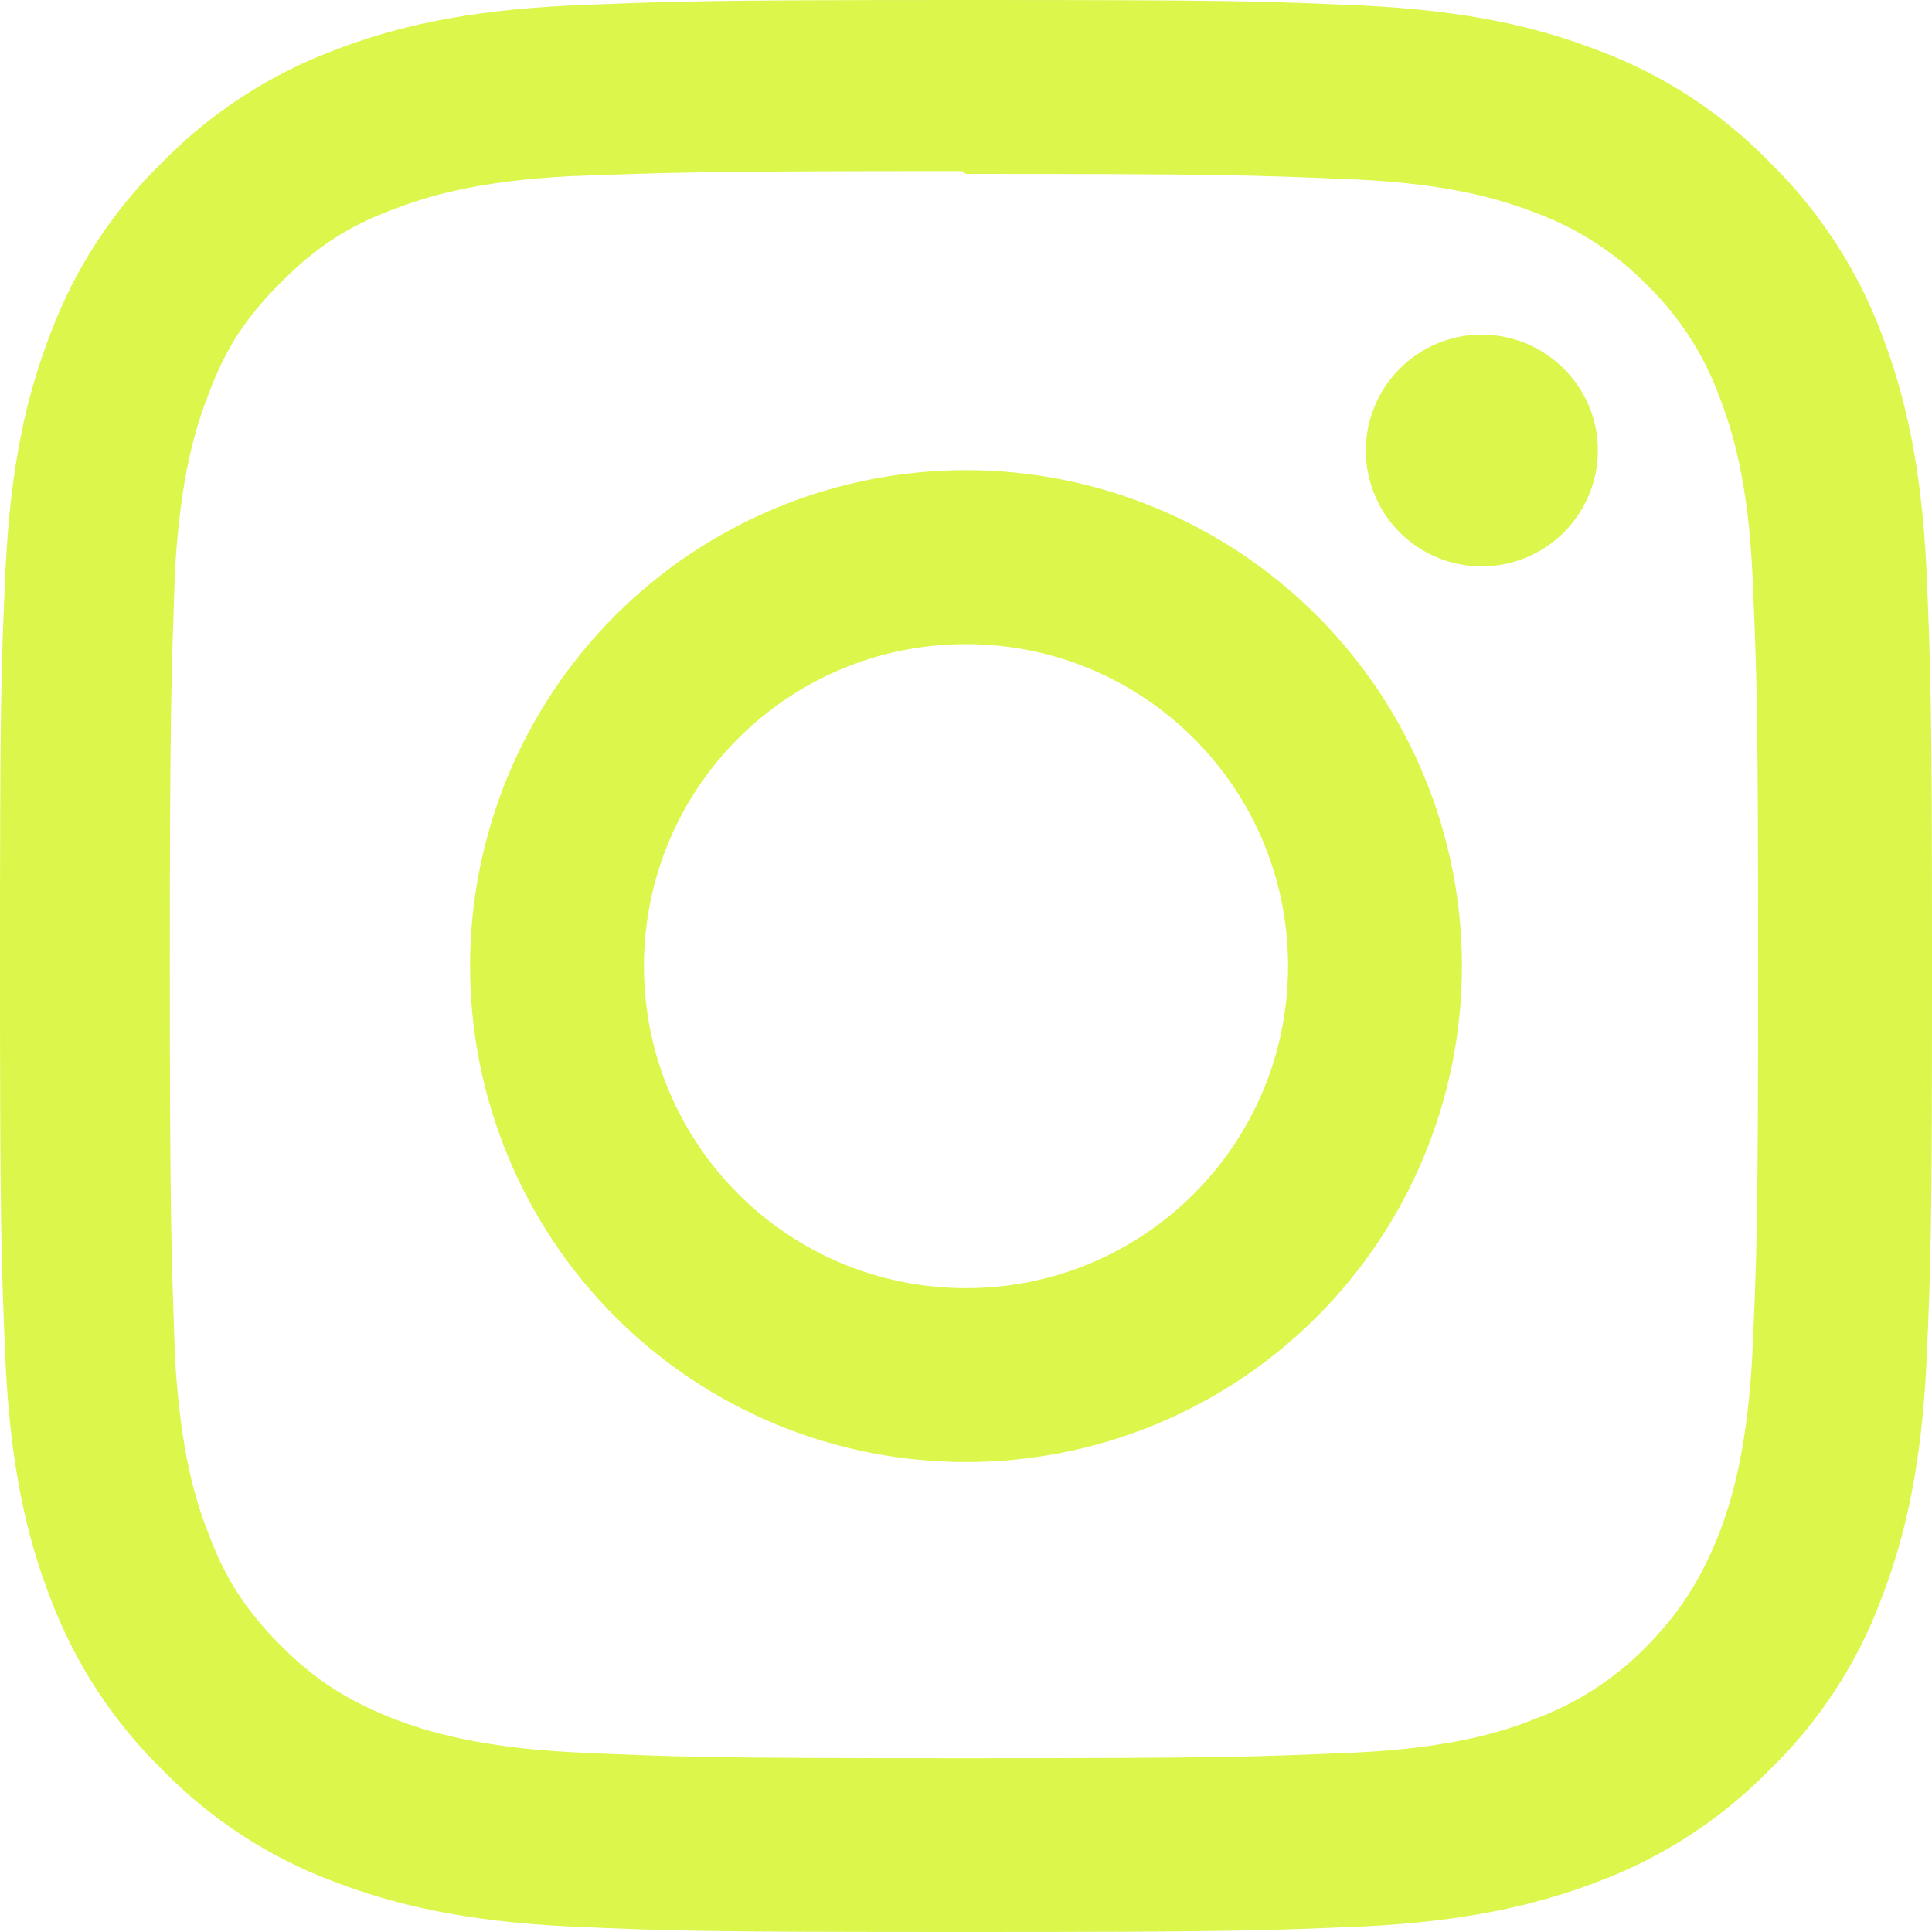
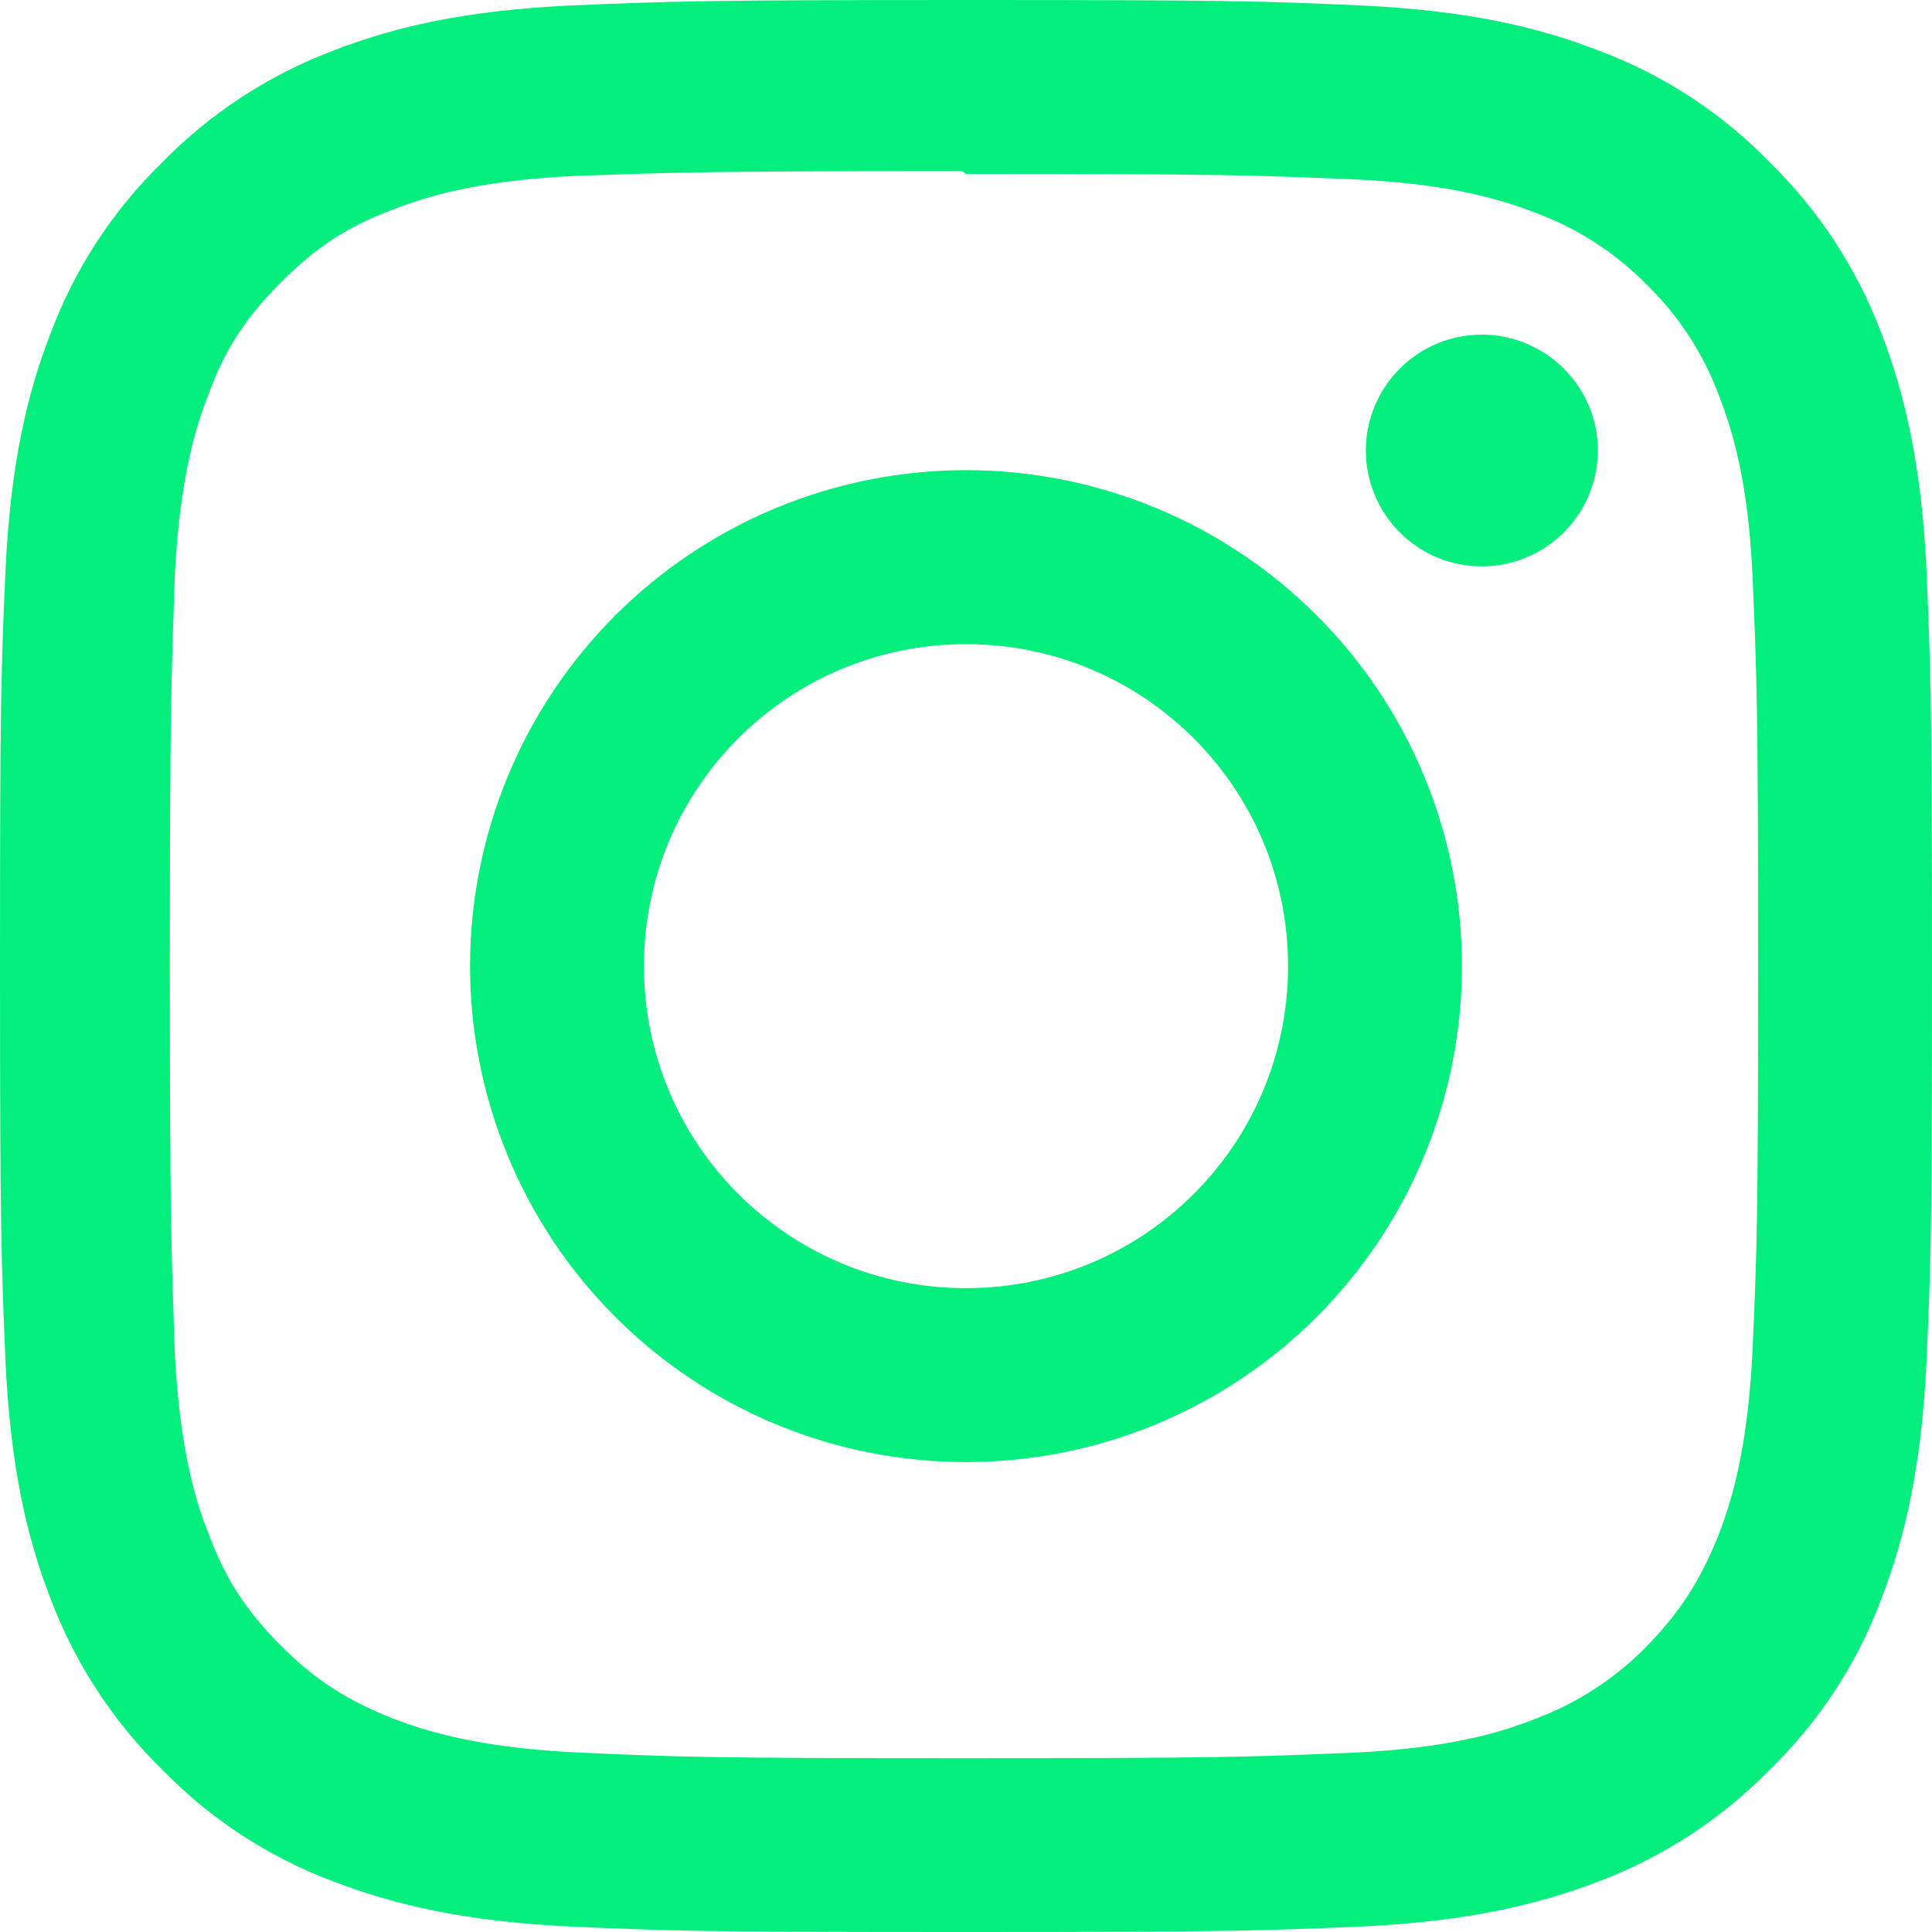
<svg xmlns="http://www.w3.org/2000/svg" width="20" height="20" viewBox="0 0 20 20" fill="none">
-   <path d="M10 0C7.282 0 6.943 0.013 5.879 0.058C4.811 0.111 4.088 0.276 3.45 0.524C2.783 0.776 2.179 1.17 1.68 1.68C1.169 2.178 0.774 2.782 0.524 3.45C0.276 4.088 0.111 4.811 0.058 5.879C0.01 6.943 0 7.282 0 10C0 12.719 0.013 13.057 0.058 14.121C0.111 15.186 0.276 15.912 0.524 16.55C0.776 17.217 1.17 17.821 1.68 18.32C2.178 18.831 2.782 19.226 3.45 19.476C4.088 19.721 4.814 19.889 5.879 19.942C6.943 19.99 7.282 20 10 20C12.719 20 13.057 19.987 14.121 19.942C15.186 19.889 15.912 19.72 16.55 19.476C17.217 19.224 17.821 18.83 18.32 18.32C18.832 17.823 19.227 17.218 19.476 16.55C19.721 15.912 19.889 15.186 19.942 14.121C19.99 13.057 20 12.719 20 10C20 7.282 19.987 6.943 19.942 5.879C19.889 4.814 19.72 4.084 19.476 3.45C19.224 2.783 18.83 2.179 18.32 1.68C17.823 1.168 17.218 0.773 16.55 0.524C15.912 0.276 15.186 0.111 14.121 0.058C13.057 0.01 12.719 0 10 0ZM10 1.8C12.67 1.8 12.989 1.813 14.044 1.858C15.017 1.904 15.547 2.067 15.899 2.204C16.334 2.365 16.728 2.62 17.052 2.952C17.383 3.275 17.638 3.668 17.797 4.102C17.934 4.454 18.097 4.984 18.142 5.957C18.187 7.012 18.2 7.332 18.2 10.001C18.2 12.67 18.187 12.989 18.139 14.044C18.086 15.018 17.924 15.548 17.787 15.899C17.597 16.369 17.386 16.697 17.037 17.052C16.712 17.382 16.319 17.636 15.884 17.797C15.537 17.935 14.999 18.097 14.022 18.143C12.962 18.188 12.649 18.201 9.973 18.201C7.296 18.201 6.984 18.188 5.922 18.139C4.949 18.087 4.412 17.924 4.06 17.787C3.585 17.598 3.259 17.387 2.91 17.038C2.558 16.686 2.335 16.351 2.162 15.885C2.022 15.538 1.862 15 1.81 14.023C1.775 12.975 1.758 12.65 1.758 9.986C1.758 7.323 1.775 6.997 1.81 5.936C1.862 4.959 2.022 4.422 2.162 4.074C2.335 3.598 2.559 3.273 2.91 2.921C3.259 2.573 3.585 2.348 4.06 2.172C4.412 2.035 4.936 1.872 5.913 1.823C6.973 1.785 7.286 1.771 9.959 1.771L10 1.8ZM10 4.867C9.326 4.867 8.658 5 8.035 5.258C7.412 5.516 6.846 5.894 6.369 6.371C5.893 6.847 5.514 7.413 5.257 8.036C4.999 8.659 4.866 9.327 4.866 10.001C4.866 10.675 4.999 11.343 5.257 11.966C5.514 12.589 5.893 13.155 6.369 13.632C6.846 14.109 7.412 14.487 8.035 14.745C8.658 15.003 9.326 15.135 10 15.135C10.674 15.135 11.342 15.003 11.965 14.745C12.588 14.487 13.154 14.109 13.631 13.632C14.107 13.155 14.486 12.589 14.743 11.966C15.001 11.343 15.134 10.675 15.134 10.001C15.134 9.327 15.001 8.659 14.743 8.036C14.486 7.413 14.107 6.847 13.631 6.371C13.154 5.894 12.588 5.516 11.965 5.258C11.342 5 10.674 4.867 10 4.867ZM10 13.335C8.157 13.335 6.666 11.844 6.666 10.001C6.666 8.159 8.157 6.668 10 6.668C11.843 6.668 13.334 8.159 13.334 10.001C13.334 11.844 11.843 13.335 10 13.335ZM16.541 4.662C16.541 4.981 16.414 5.286 16.188 5.512C15.963 5.737 15.657 5.863 15.339 5.863C15.181 5.863 15.025 5.832 14.88 5.772C14.734 5.712 14.602 5.623 14.491 5.512C14.379 5.401 14.291 5.268 14.231 5.123C14.17 4.977 14.139 4.821 14.139 4.664C14.139 4.506 14.17 4.35 14.231 4.205C14.291 4.059 14.379 3.927 14.491 3.816C14.602 3.704 14.734 3.616 14.88 3.555C15.025 3.495 15.181 3.464 15.339 3.464C15.999 3.464 16.541 4.002 16.541 4.662Z" fill="#DCF64B" />
+   <path d="M10 0C7.282 0 6.943 0.013 5.879 0.058C4.811 0.111 4.088 0.276 3.45 0.524C2.783 0.776 2.179 1.17 1.68 1.68C1.169 2.178 0.774 2.782 0.524 3.45C0.276 4.088 0.111 4.811 0.058 5.879C0.01 6.943 0 7.282 0 10C0 12.719 0.013 13.057 0.058 14.121C0.111 15.186 0.276 15.912 0.524 16.55C0.776 17.217 1.17 17.821 1.68 18.32C2.178 18.831 2.782 19.226 3.45 19.476C4.088 19.721 4.814 19.889 5.879 19.942C6.943 19.99 7.282 20 10 20C12.719 20 13.057 19.987 14.121 19.942C15.186 19.889 15.912 19.72 16.55 19.476C17.217 19.224 17.821 18.83 18.32 18.32C18.832 17.823 19.227 17.218 19.476 16.55C19.721 15.912 19.889 15.186 19.942 14.121C19.99 13.057 20 12.719 20 10C20 7.282 19.987 6.943 19.942 5.879C19.889 4.814 19.72 4.084 19.476 3.45C19.224 2.783 18.83 2.179 18.32 1.68C17.823 1.168 17.218 0.773 16.55 0.524C15.912 0.276 15.186 0.111 14.121 0.058C13.057 0.01 12.719 0 10 0ZM10 1.8C12.67 1.8 12.989 1.813 14.044 1.858C15.017 1.904 15.547 2.067 15.899 2.204C16.334 2.365 16.728 2.62 17.052 2.952C17.383 3.275 17.638 3.668 17.797 4.102C17.934 4.454 18.097 4.984 18.142 5.957C18.187 7.012 18.2 7.332 18.2 10.001C18.2 12.67 18.187 12.989 18.139 14.044C18.086 15.018 17.924 15.548 17.787 15.899C17.597 16.369 17.386 16.697 17.037 17.052C16.712 17.382 16.319 17.636 15.884 17.797C15.537 17.935 14.999 18.097 14.022 18.143C12.962 18.188 12.649 18.201 9.973 18.201C7.296 18.201 6.984 18.188 5.922 18.139C4.949 18.087 4.412 17.924 4.06 17.787C3.585 17.598 3.259 17.387 2.91 17.038C2.558 16.686 2.335 16.351 2.162 15.885C2.022 15.538 1.862 15 1.81 14.023C1.775 12.975 1.758 12.65 1.758 9.986C1.758 7.323 1.775 6.997 1.81 5.936C1.862 4.959 2.022 4.422 2.162 4.074C2.335 3.598 2.559 3.273 2.91 2.921C3.259 2.573 3.585 2.348 4.06 2.172C4.412 2.035 4.936 1.872 5.913 1.823C6.973 1.785 7.286 1.771 9.959 1.771L10 1.8ZM10 4.867C9.326 4.867 8.658 5 8.035 5.258C7.412 5.516 6.846 5.894 6.369 6.371C5.893 6.847 5.514 7.413 5.257 8.036C4.999 8.659 4.866 9.327 4.866 10.001C4.866 10.675 4.999 11.343 5.257 11.966C5.514 12.589 5.893 13.155 6.369 13.632C6.846 14.109 7.412 14.487 8.035 14.745C8.658 15.003 9.326 15.135 10 15.135C10.674 15.135 11.342 15.003 11.965 14.745C12.588 14.487 13.154 14.109 13.631 13.632C14.107 13.155 14.486 12.589 14.743 11.966C15.001 11.343 15.134 10.675 15.134 10.001C15.134 9.327 15.001 8.659 14.743 8.036C14.486 7.413 14.107 6.847 13.631 6.371C13.154 5.894 12.588 5.516 11.965 5.258C11.342 5 10.674 4.867 10 4.867V4.867ZM10 13.335C8.157 13.335 6.666 11.844 6.666 10.001C6.666 8.159 8.157 6.668 10 6.668C11.843 6.668 13.334 8.159 13.334 10.001C13.334 11.844 11.843 13.335 10 13.335ZM16.541 4.662C16.541 4.981 16.414 5.286 16.188 5.512C15.963 5.737 15.657 5.863 15.339 5.863C15.181 5.863 15.025 5.832 14.88 5.772C14.734 5.712 14.602 5.623 14.491 5.512C14.379 5.401 14.291 5.268 14.231 5.123C14.17 4.977 14.139 4.821 14.139 4.664C14.139 4.506 14.17 4.35 14.231 4.205C14.291 4.059 14.379 3.927 14.491 3.816C14.602 3.704 14.734 3.616 14.88 3.555C15.025 3.495 15.181 3.464 15.339 3.464C15.999 3.464 16.541 4.002 16.541 4.662V4.662Z" fill="#04EE7D" />
</svg>
